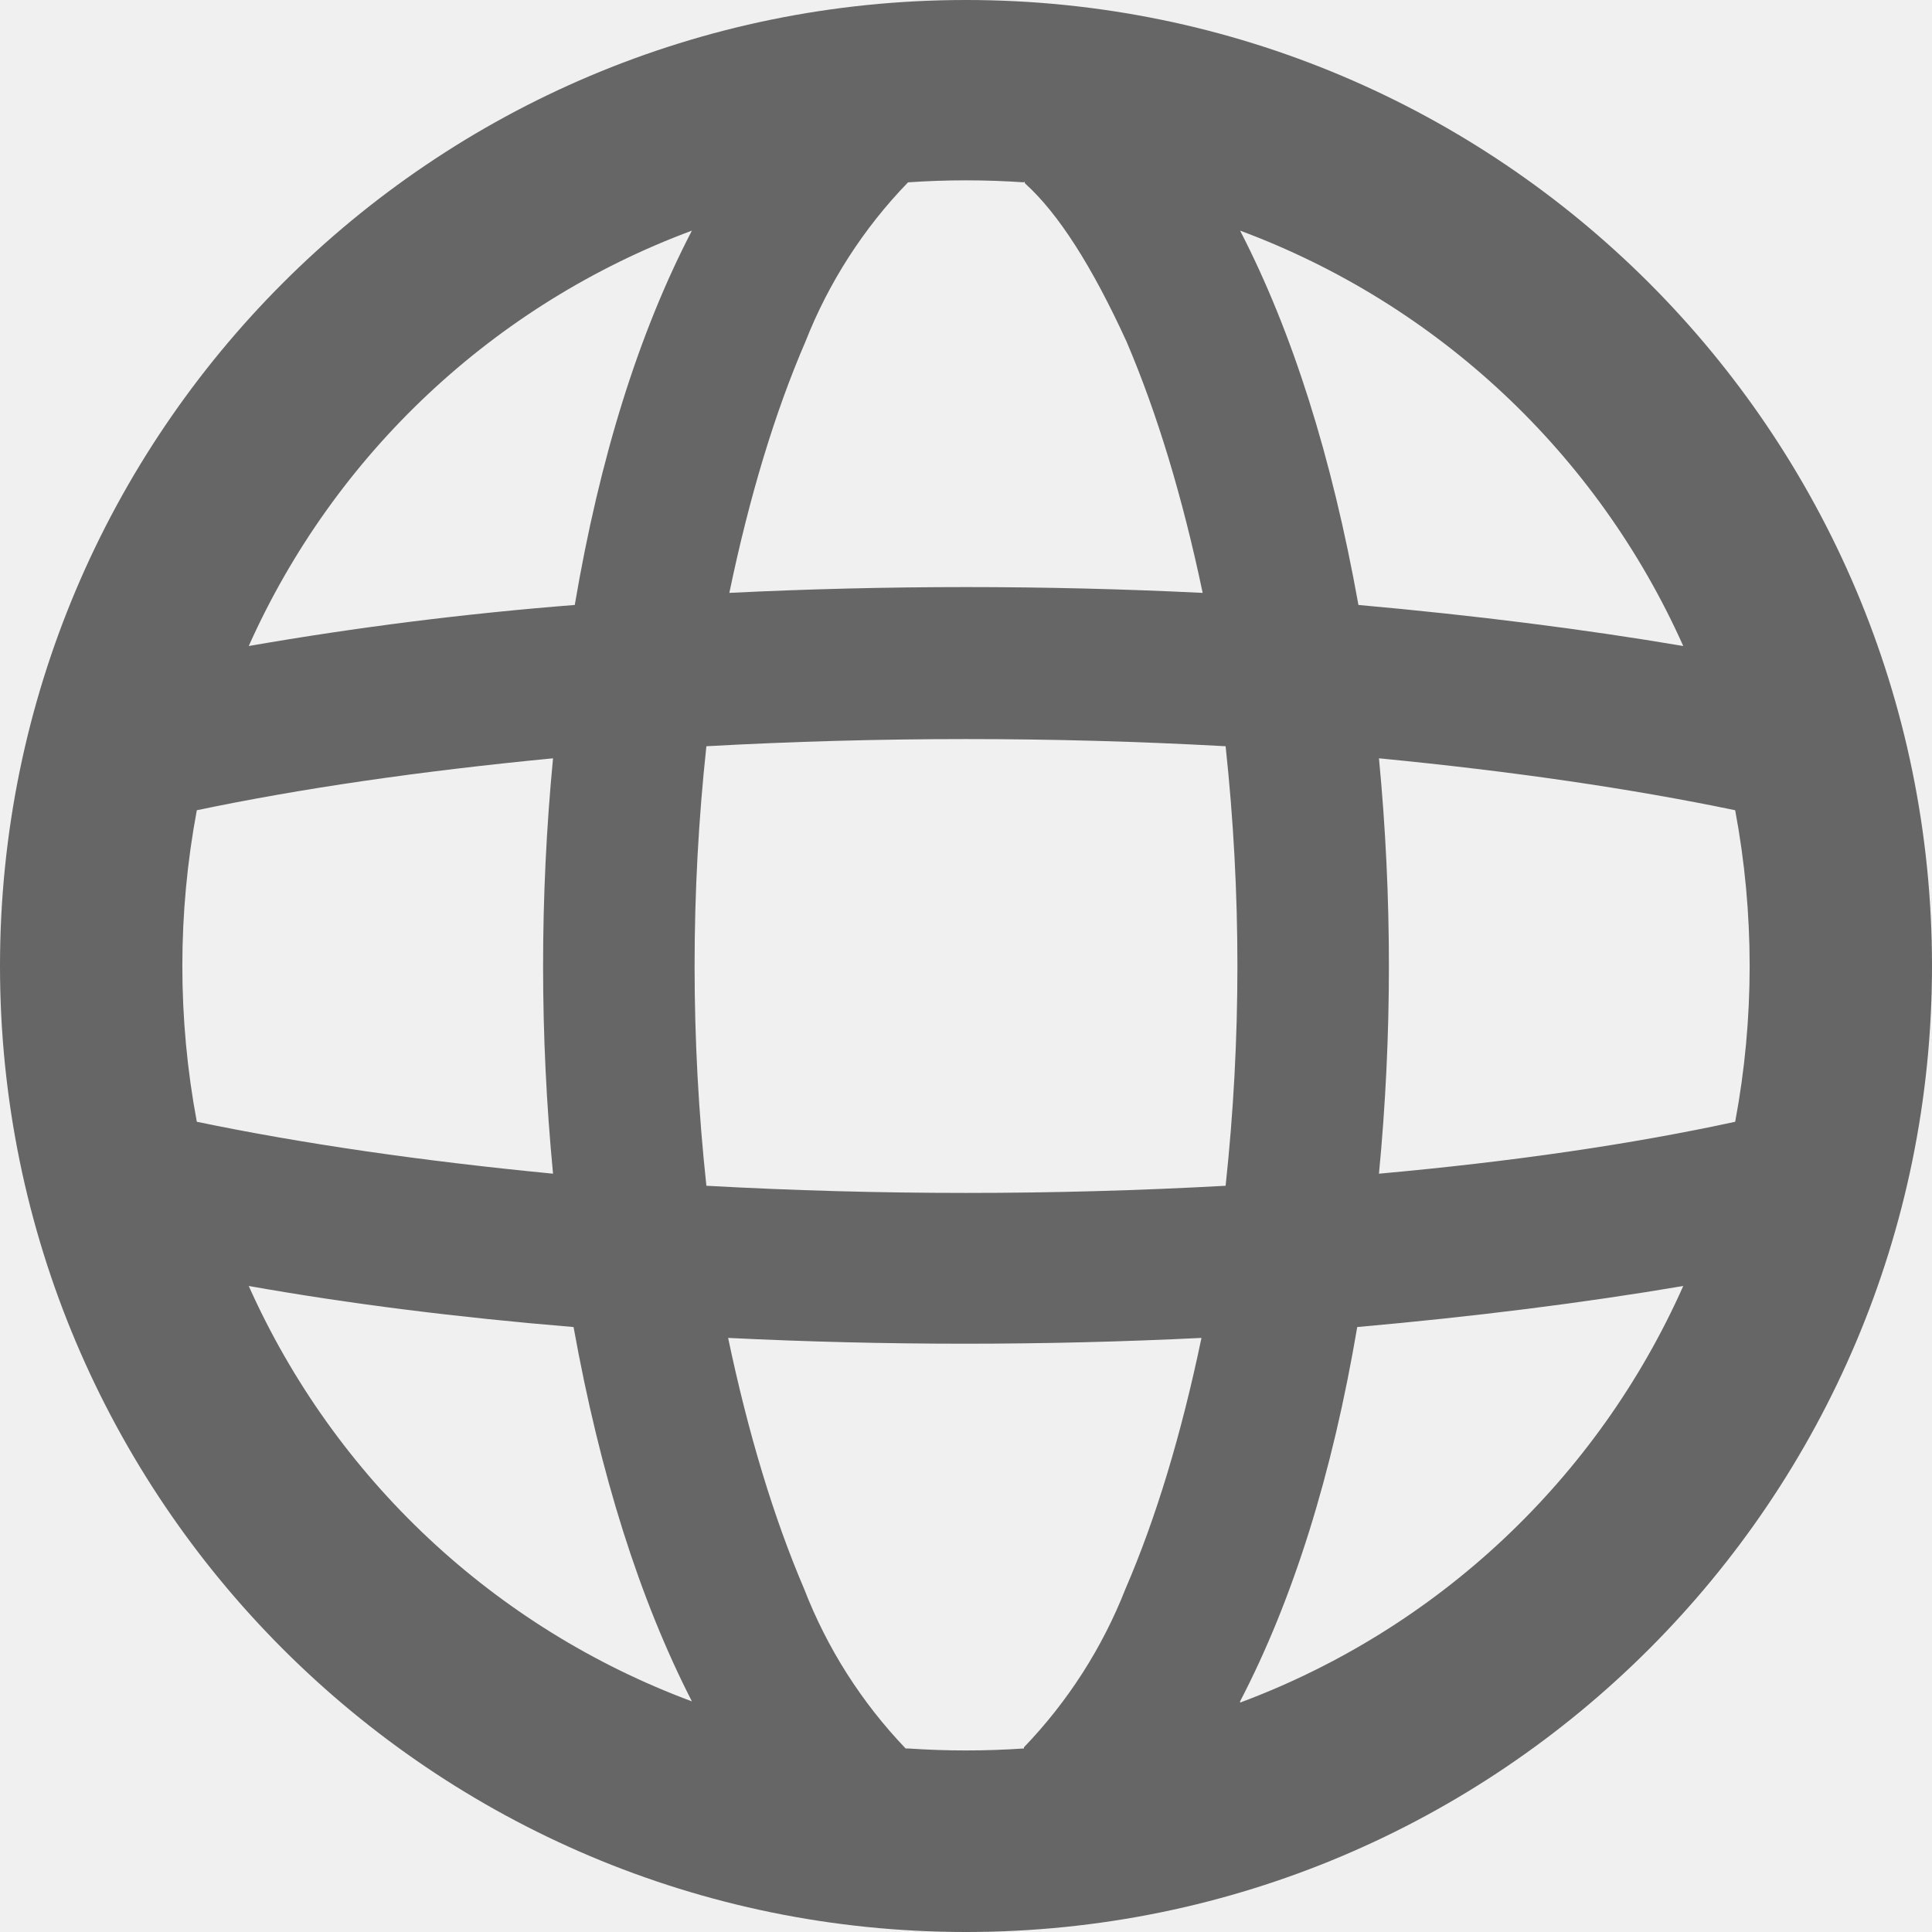
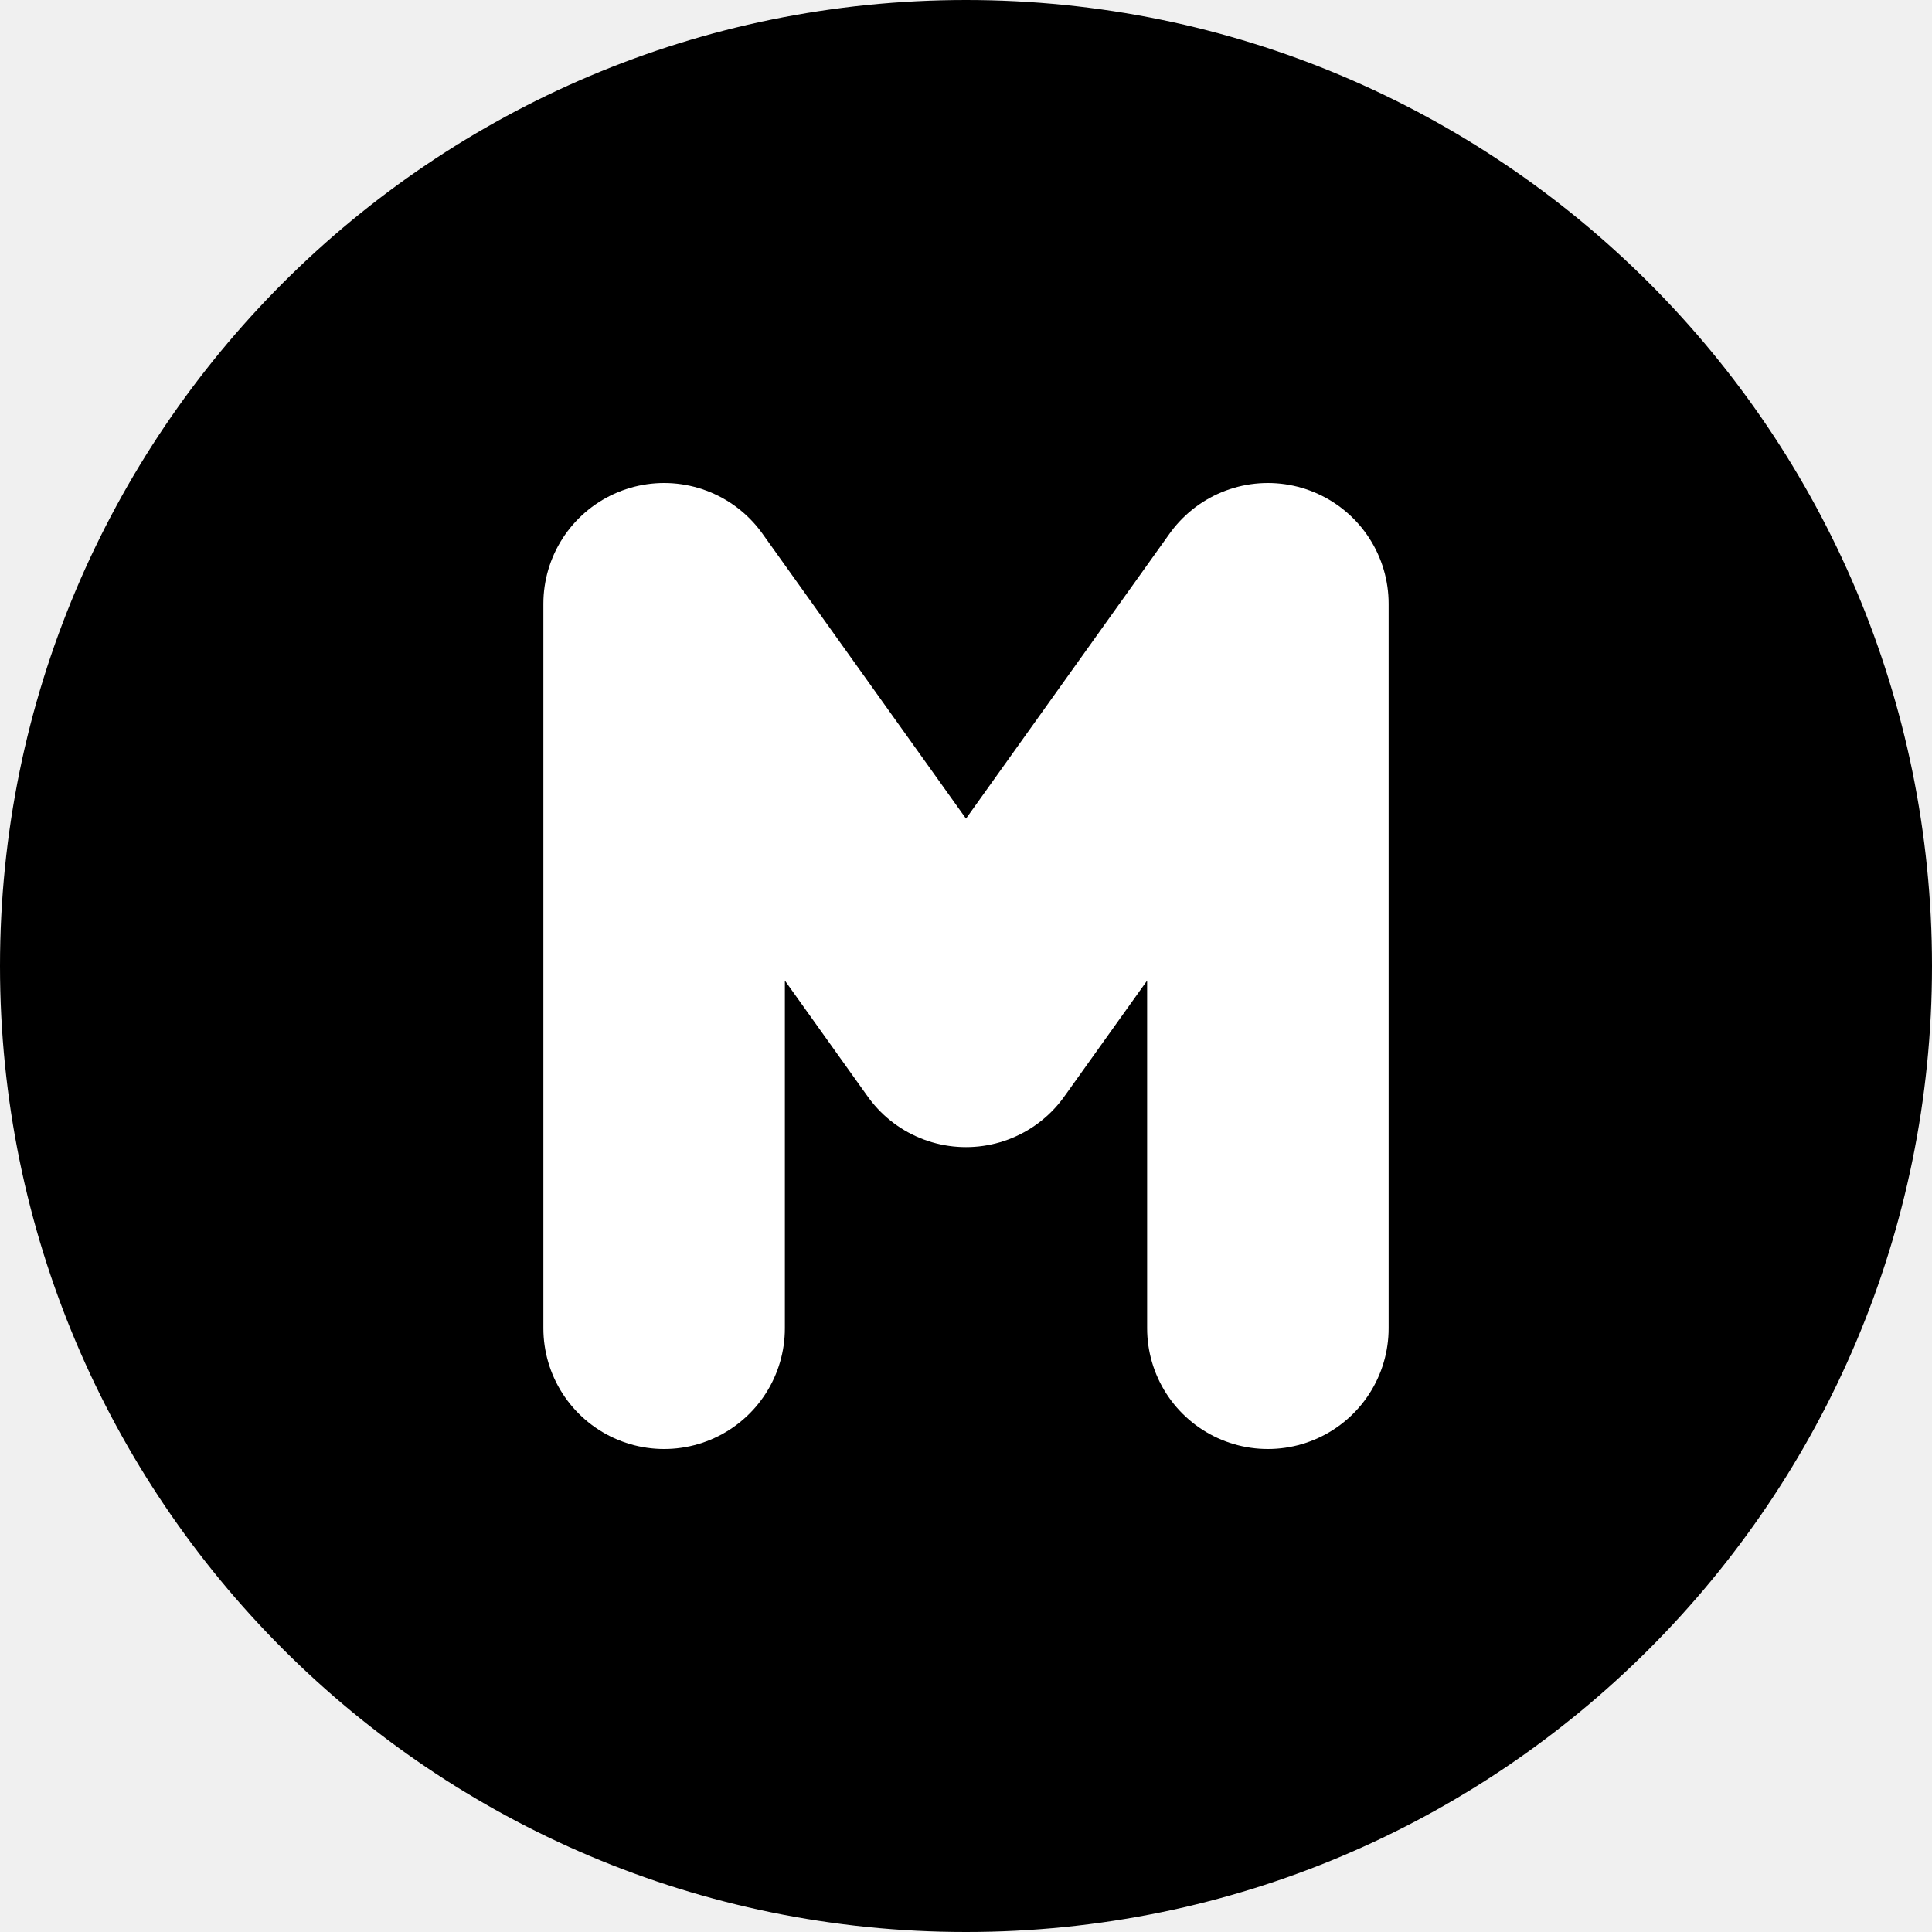
- <svg xmlns="http://www.w3.org/2000/svg" fill="none" viewBox="0 0 16 16">
-   <g clip-path="url(#a)">
-     <path fill-rule="evenodd" clip-rule="evenodd" d="M10.27 14.1a6.5 6.5 0 0 0 3.67-3.45q-1.24.21-2.7.34-.31 1.83-.97 3.1M8 16A8 8 0 1 0 8 0a8 8 0 0 0 0 16m.48-1.52a7 7 0 0 1-.96 0H7.5a4 4 0 0 1-.84-1.32q-.38-.89-.63-2.08a40 40 0 0 0 3.92 0q-.25 1.2-.63 2.08a4 4 0 0 1-.84 1.31zm2.94-4.76q1.66-.15 2.95-.43a7 7 0 0 0 0-2.58q-1.3-.27-2.95-.43a18 18 0 0 1 0 3.44m-1.27-3.54a17 17 0 0 1 0 3.64 39 39 0 0 1-4.3 0 17 17 0 0 1 0-3.64 39 39 0 0 1 4.3 0m1.1-1.17q1.45.13 2.69.34a6.5 6.5 0 0 0-3.67-3.44q.65 1.26.98 3.1M8.48 1.5l.01.02q.41.37.84 1.31.38.89.63 2.08a40 40 0 0 0-3.92 0q.25-1.2.63-2.08a4 4 0 0 1 .85-1.32 7 7 0 0 1 .96 0m-2.75.4a6.5 6.5 0 0 0-3.67 3.44 29 29 0 0 1 2.7-.34q.31-1.83.97-3.1M4.58 6.28q-1.66.16-2.95.43a7 7 0 0 0 0 2.58q1.3.27 2.95.43a18 18 0 0 1 0-3.44m.17 4.71q-1.45-.12-2.69-.34a6.5 6.5 0 0 0 3.67 3.44q-.65-1.27-.98-3.1" fill="#666" />
-   </g>
-   <defs>
-     <clipPath id="a">
-       <path fill="#fff" d="M0 0h16v16H0z" />
-     </clipPath>
-   </defs>
+ <svg xmlns="http://www.w3.org/2000/svg" viewBox="0 0 32 32" fill="none">
+   <circle cx="16" cy="16" r="16" fill="black" />
+   <path d="M11 22V10l5 7 5-7v12" stroke="white" stroke-width="4" stroke-linecap="round" stroke-linejoin="round" fill="none" />
</svg>
